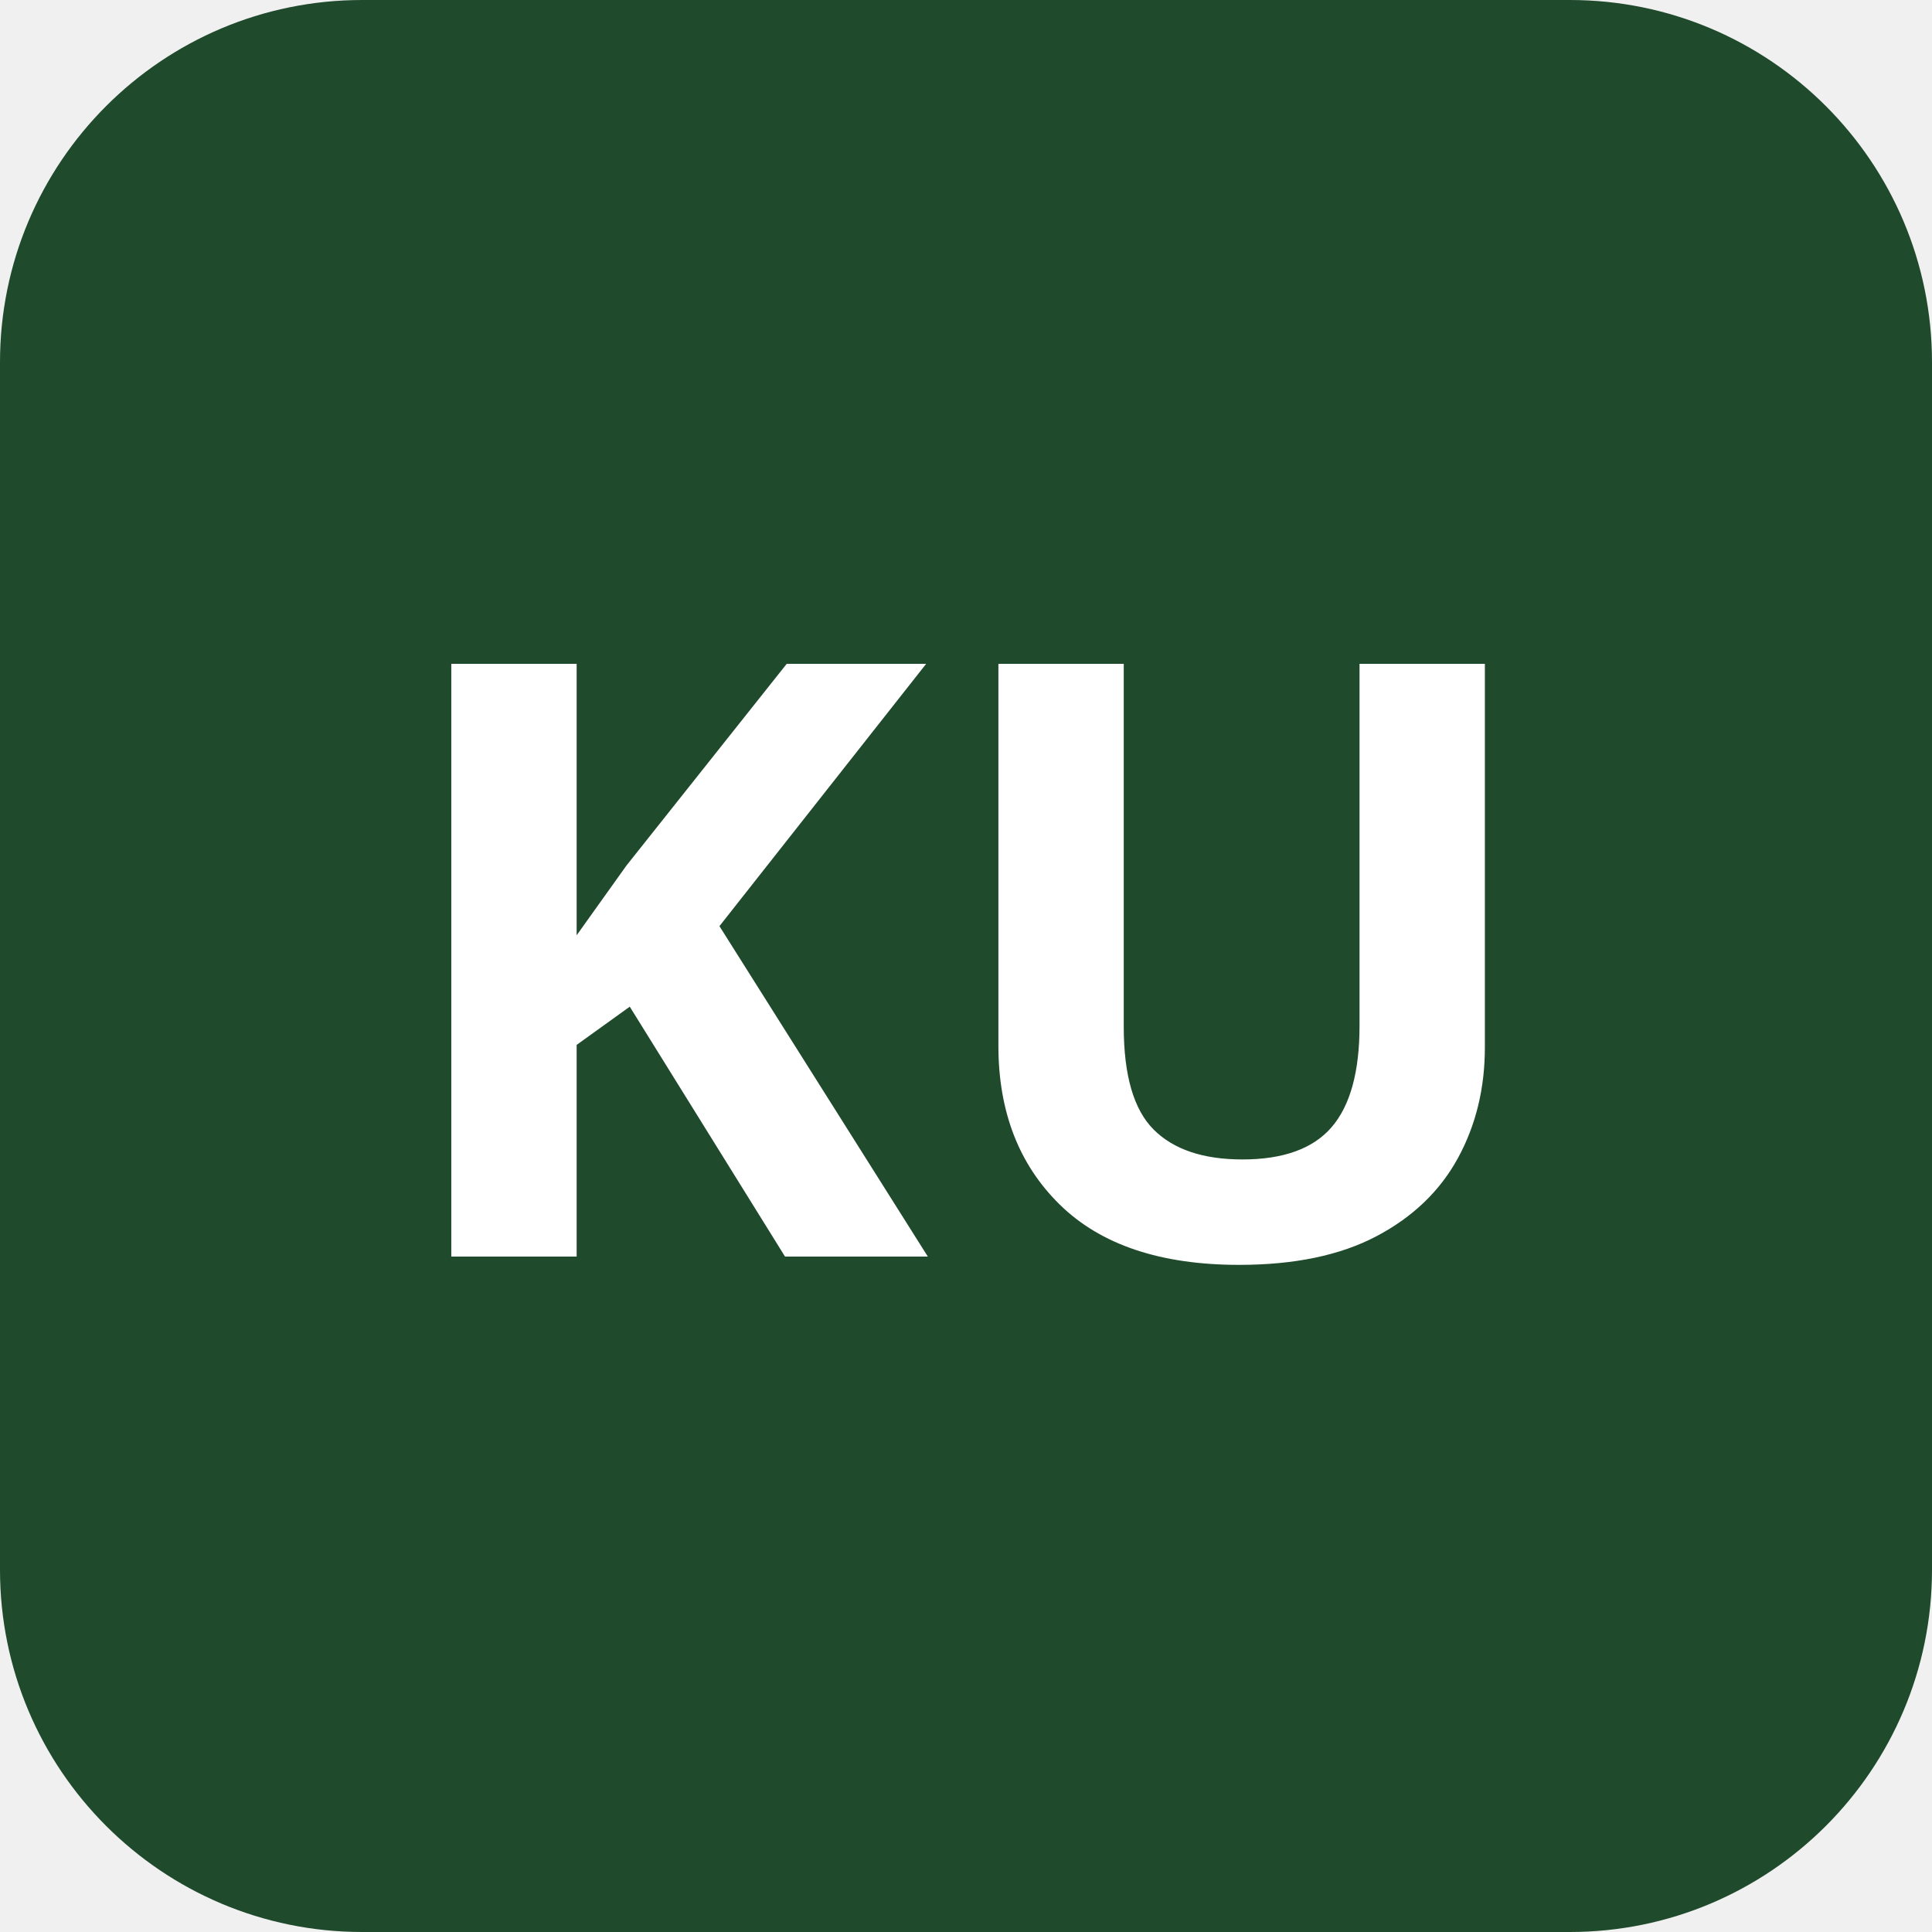
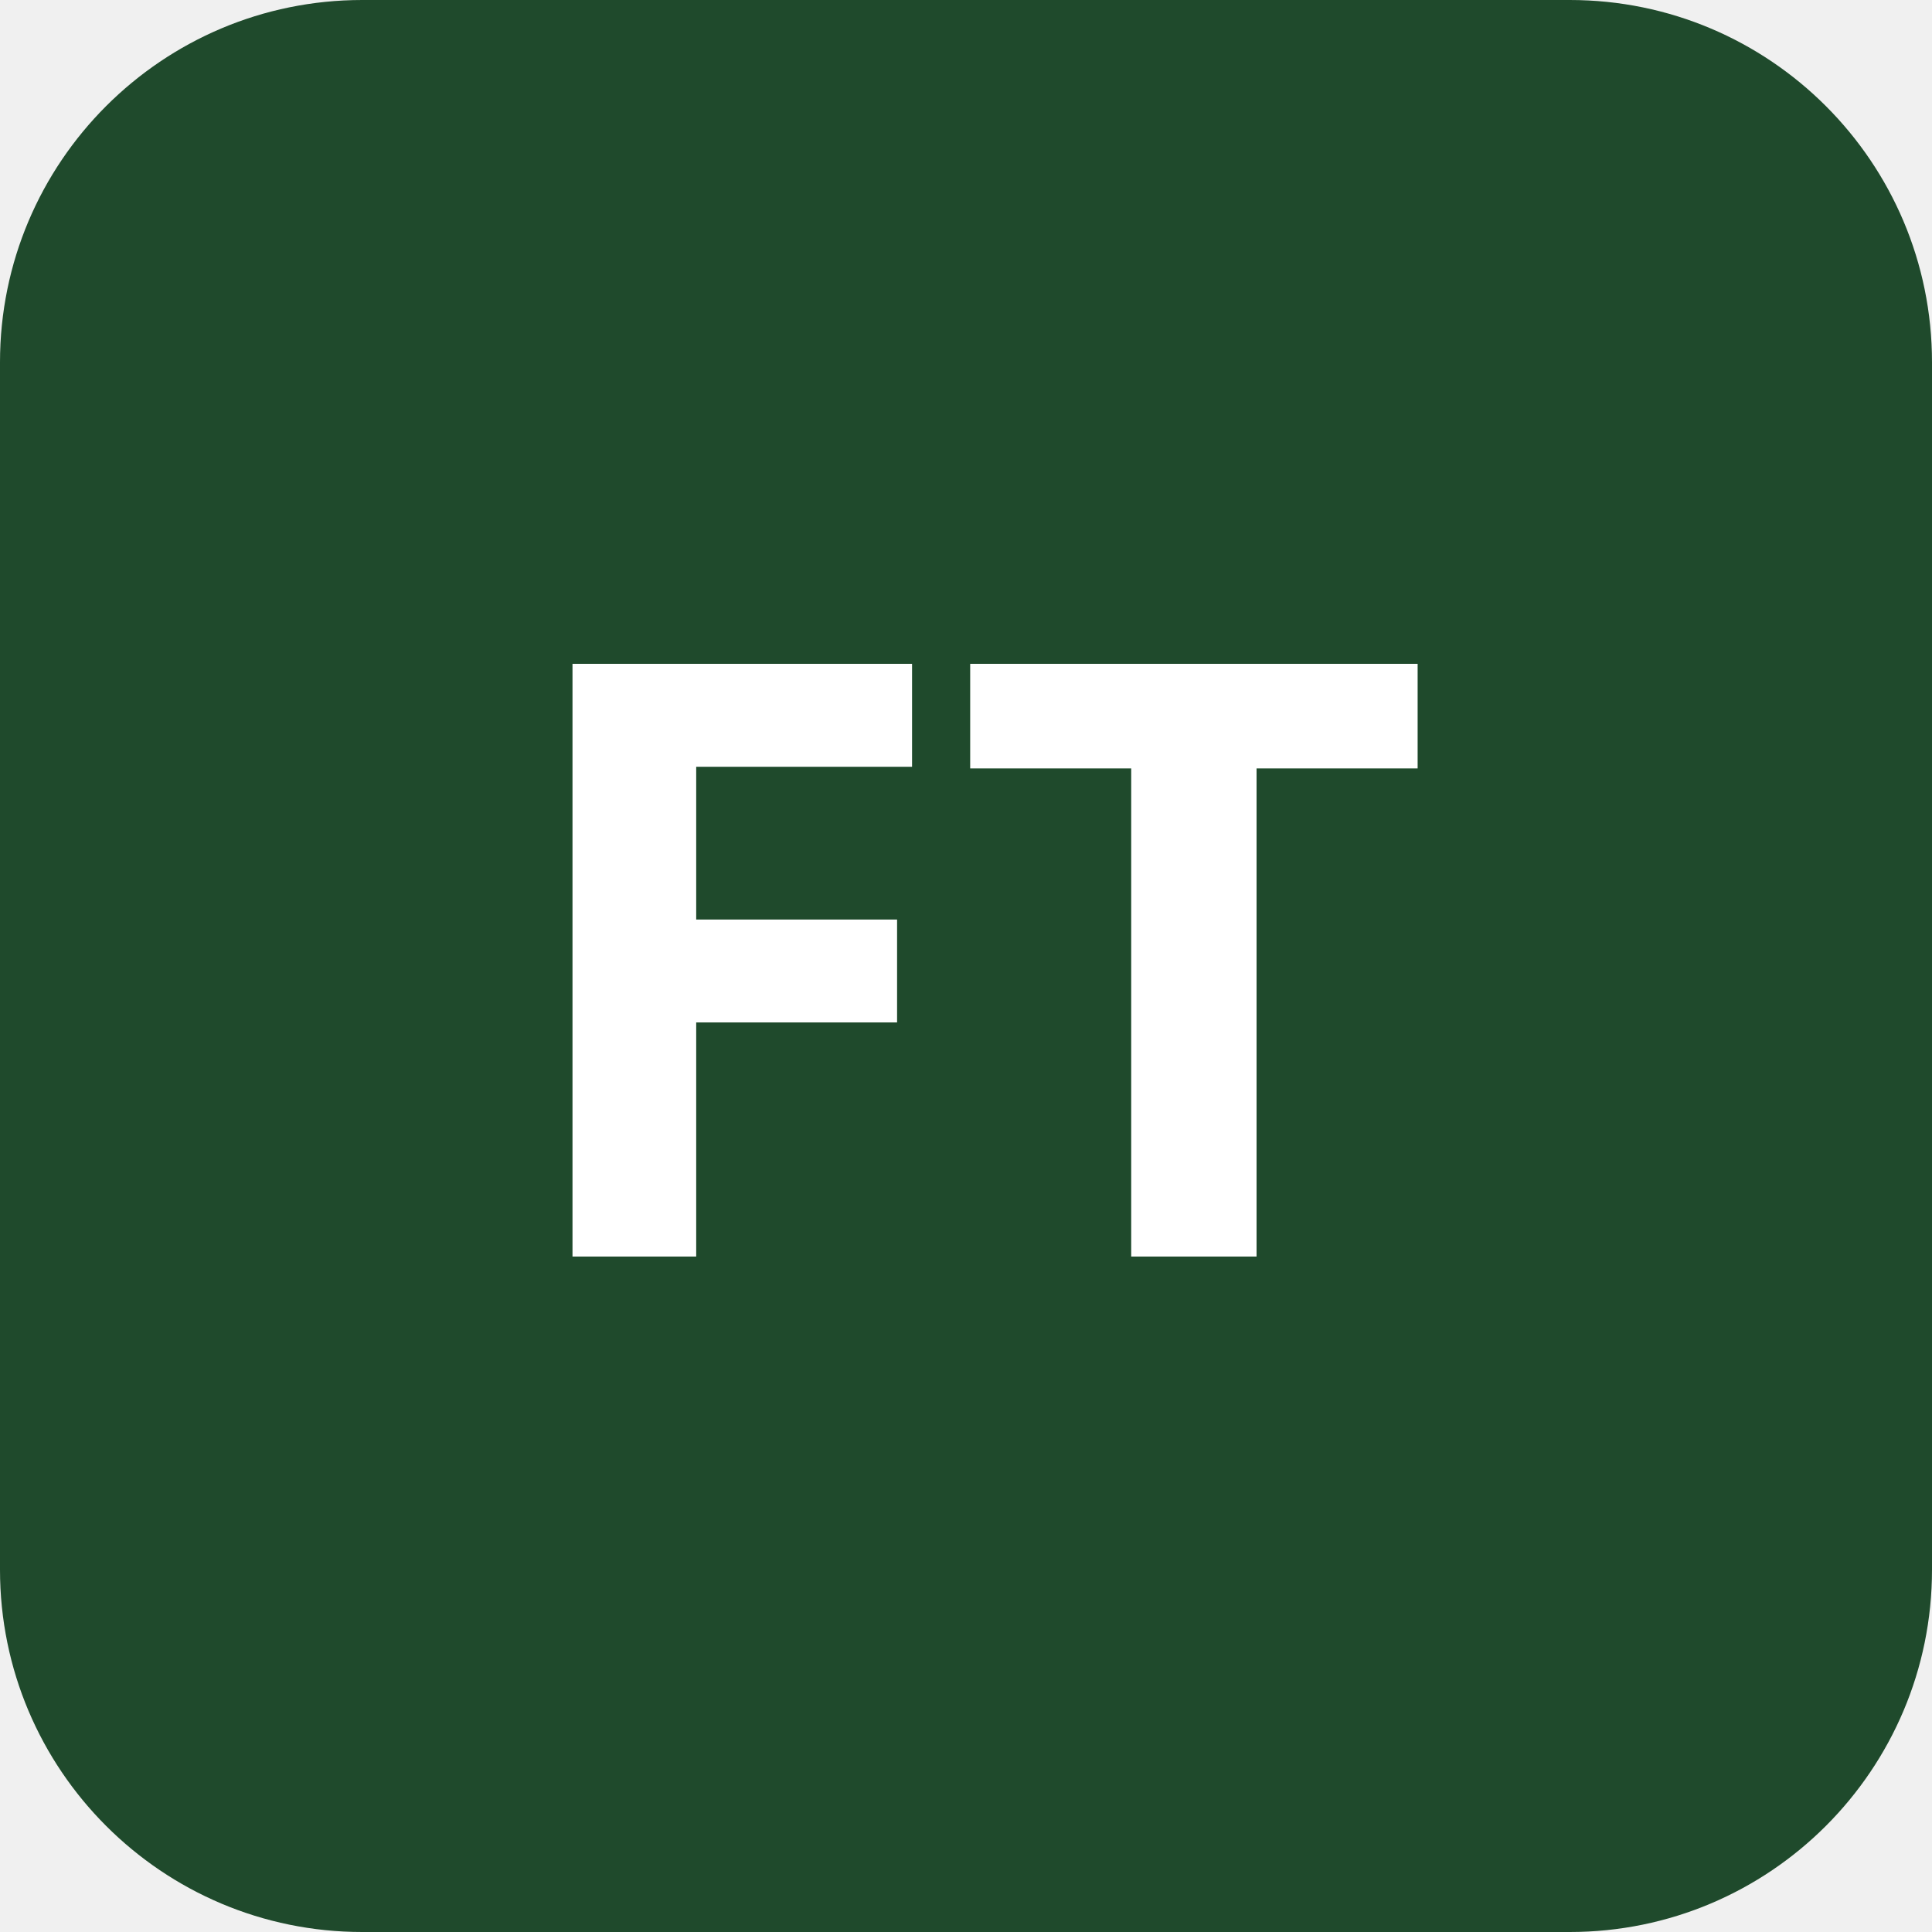
<svg xmlns="http://www.w3.org/2000/svg" viewBox="0 0 512 512">
  <rect width="512" height="512" rx="96" fill="#1f4a2c" />
-   <text x="256" y="256" dy=".35em" text-anchor="middle" font-family="system-ui, sans-serif" font-size="220" font-weight="700" fill="#fff">KU</text>
+   <text x="256" y="256" dy=".35em" text-anchor="middle" font-family="system-ui, sans-serif" font-size="220" font-weight="700" fill="#fff">FT</text>
</svg>
